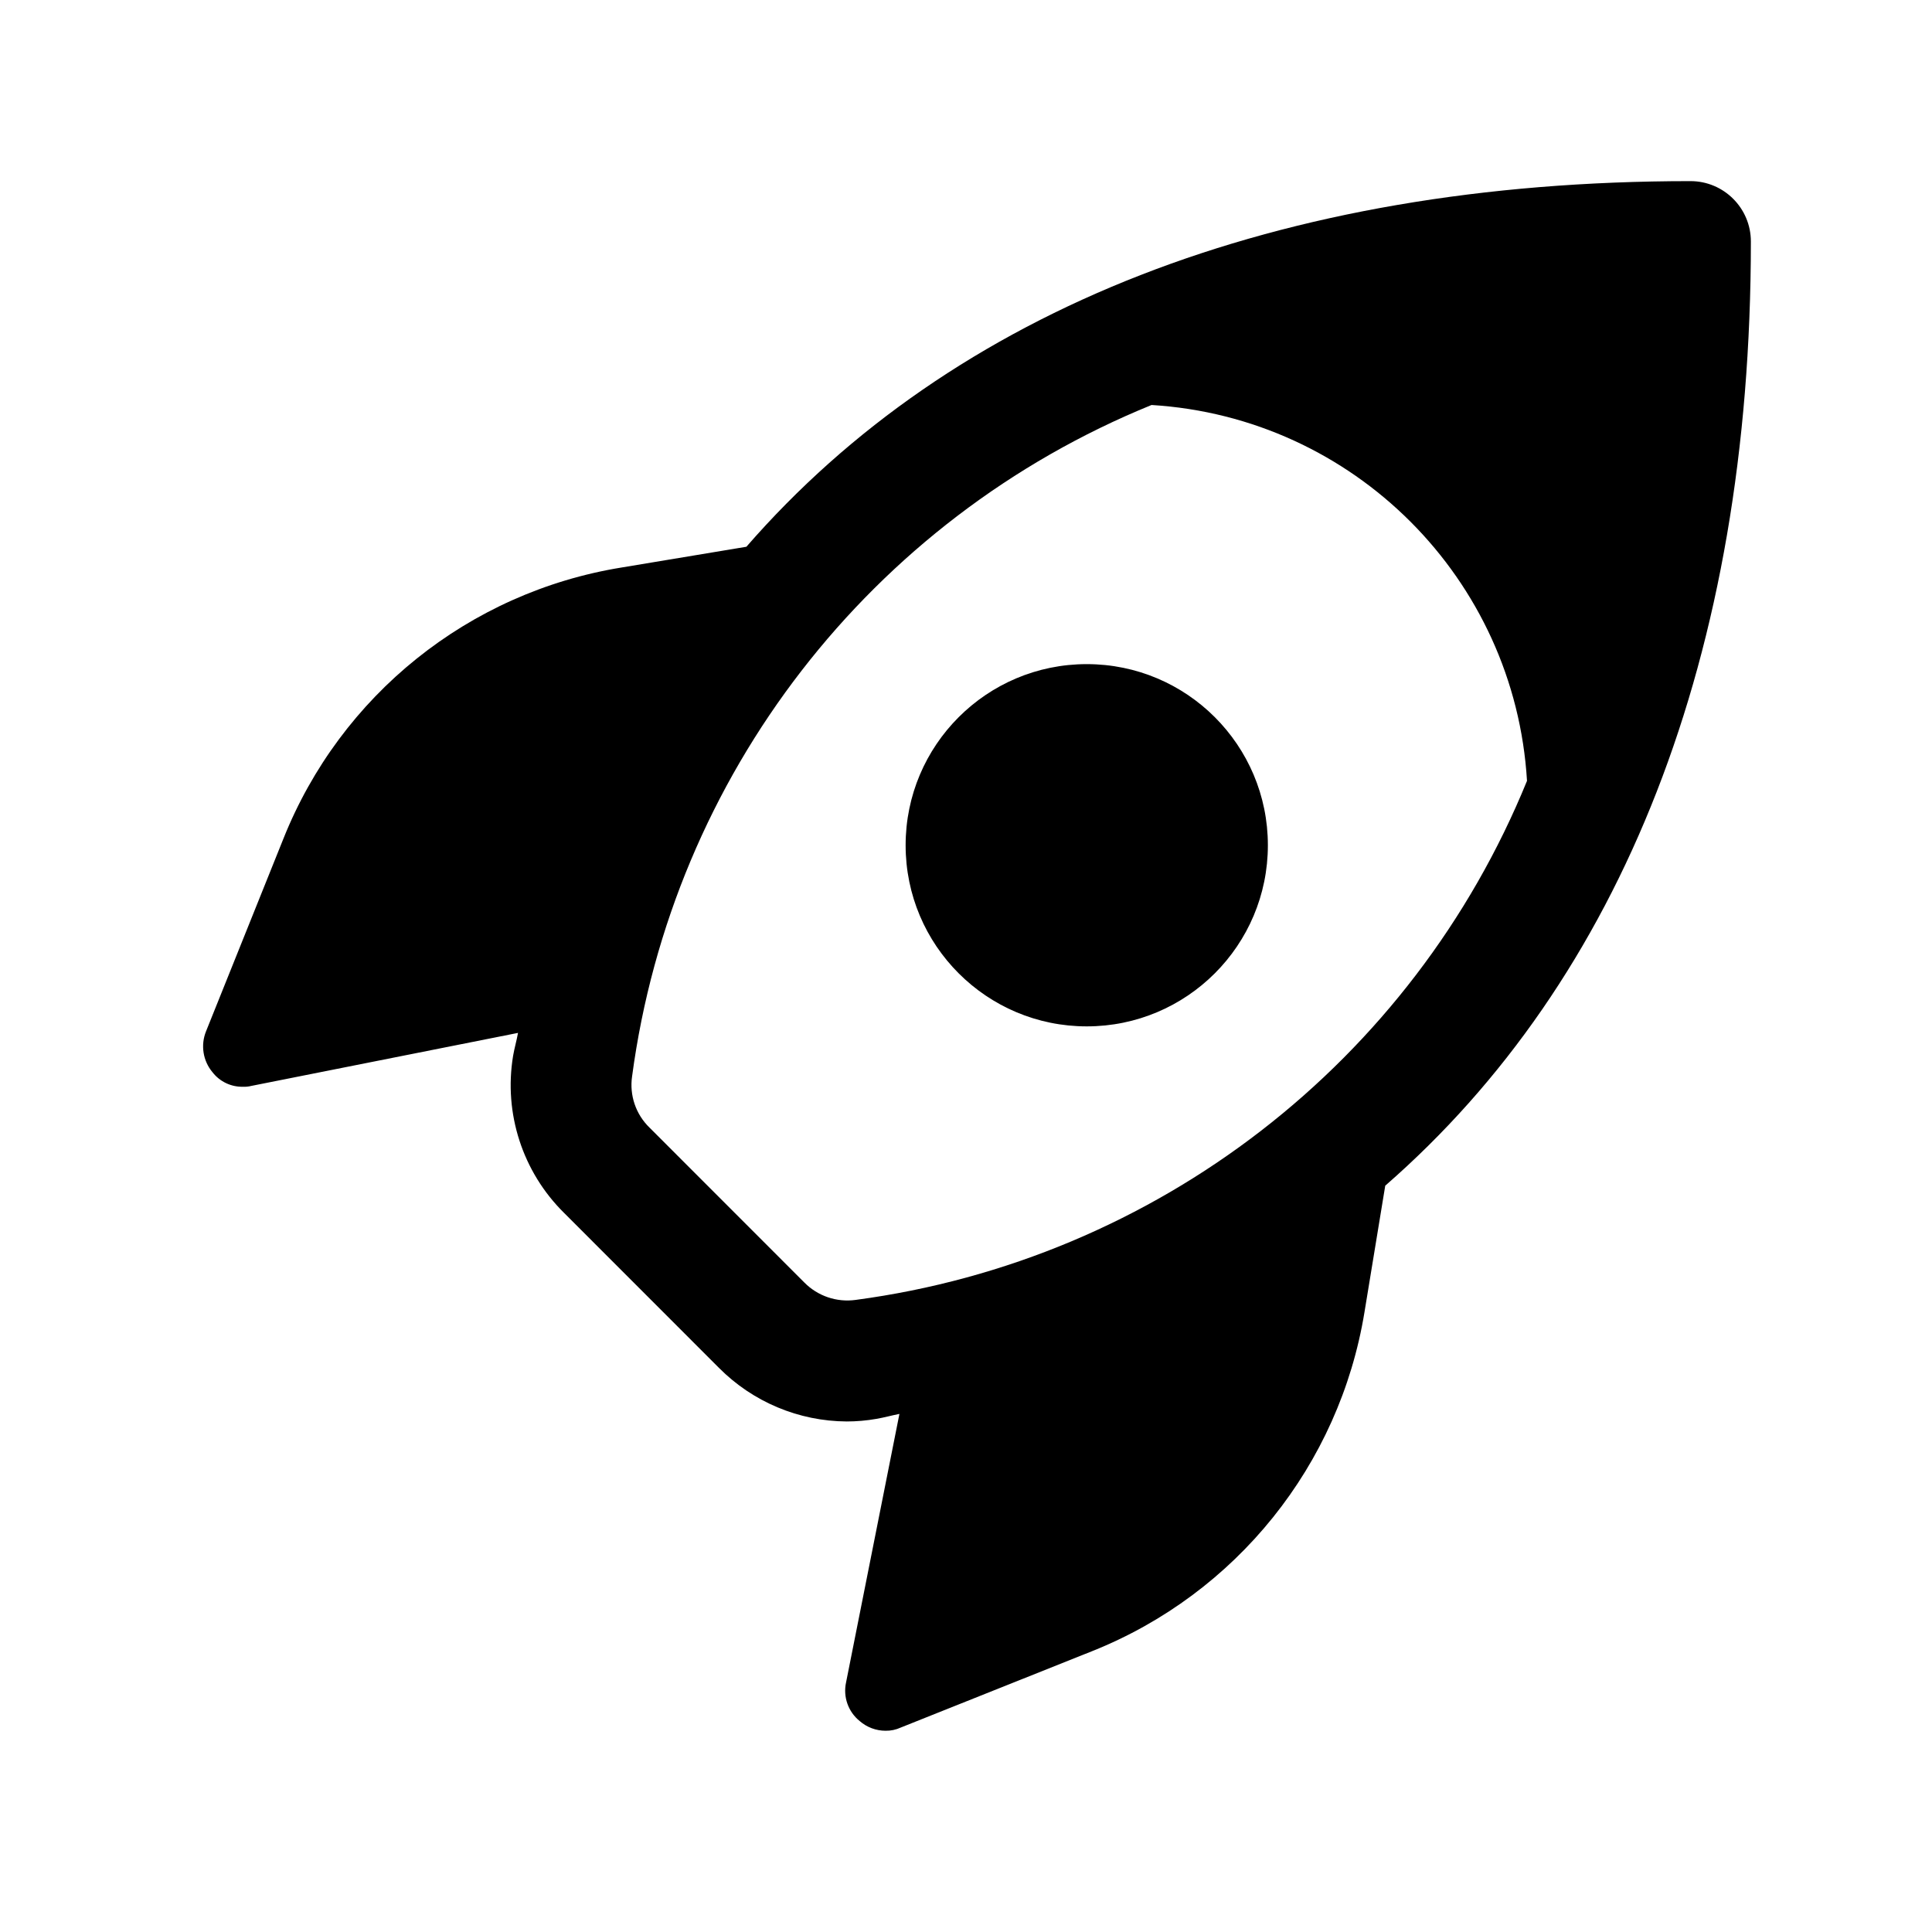
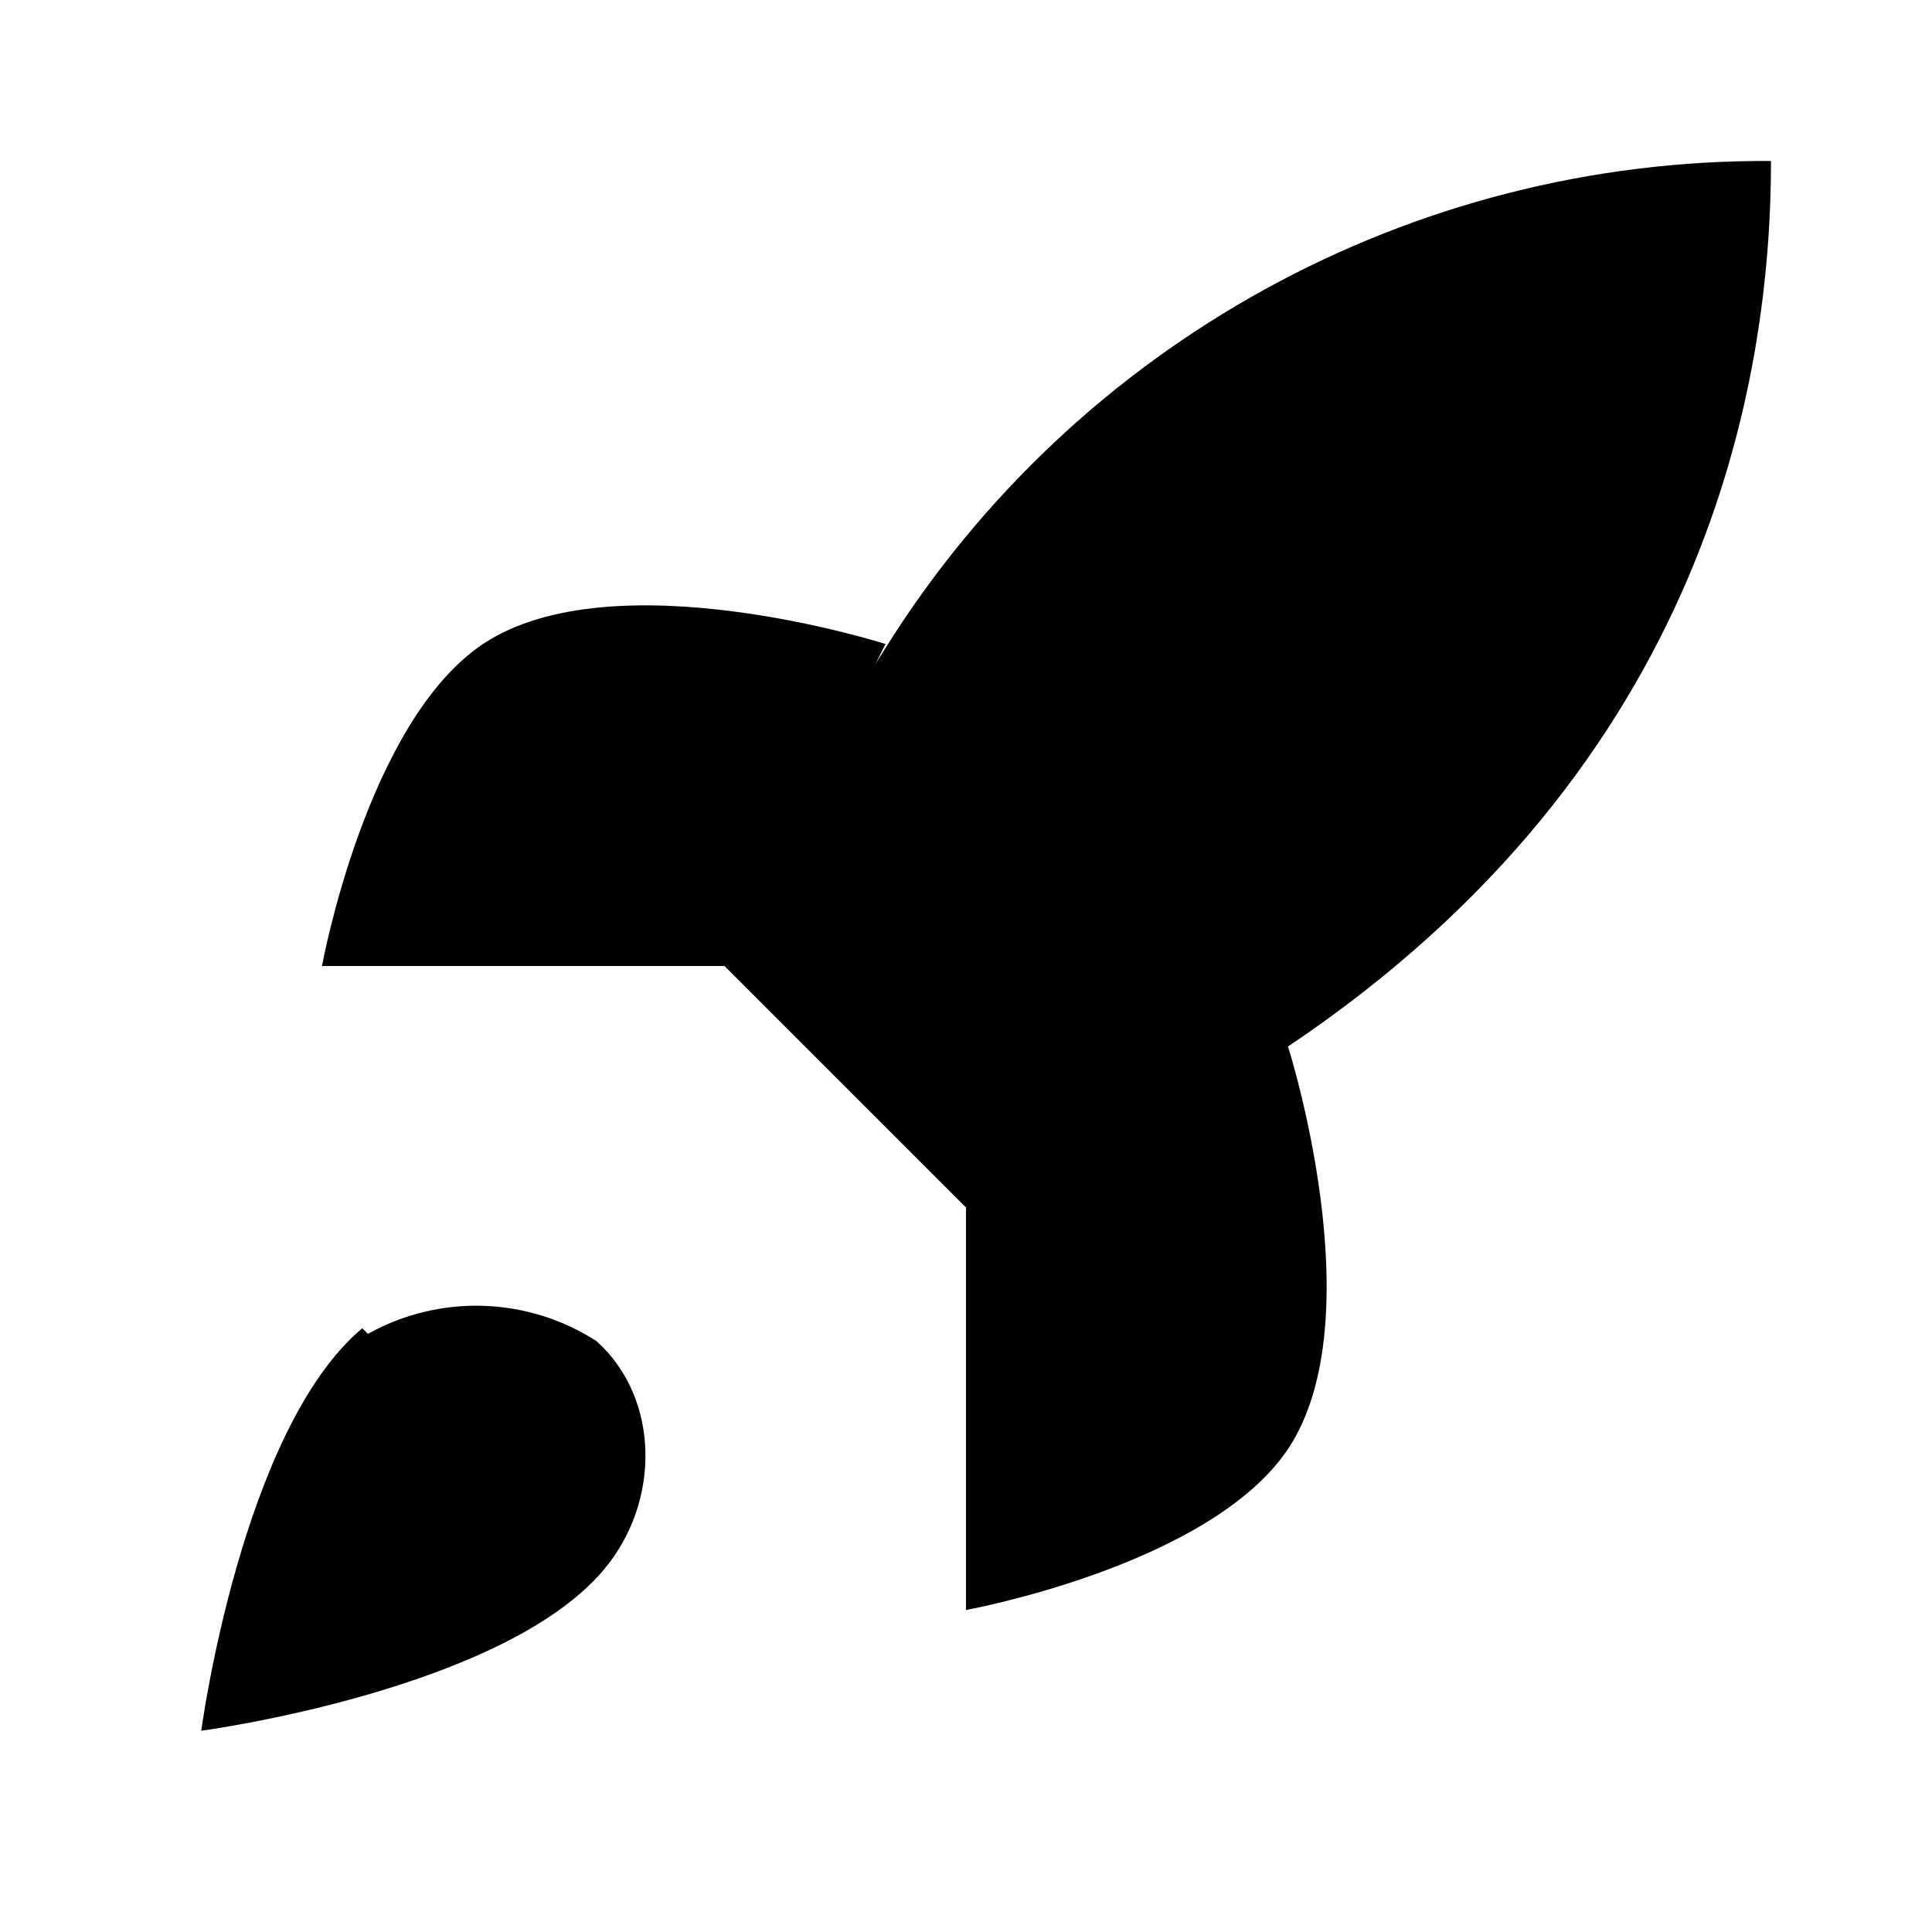
- <svg xmlns="http://www.w3.org/2000/svg" id="Layer" height="512" viewBox="0 0 24 24" width="512">
-   <path id="rocket" d="m21.75 3a.75.75 0 0 0 -.75-.75c-5.145 0-9.168 1.6-11.728 4.542l-1.552.258a5.465 5.465 0 0 0 -4.2 3.37l-.96 2.39a.5.5 0 0 0 .08.51.465.465 0 0 0 .38.18.34.34 0 0 0 .1-.01l3.315-.659c-.018.1-.044.186-.061.284a2.23 2.23 0 0 0 .635 1.954l1.922 1.923a2.255 2.255 0 0 0 1.588.666 2.146 2.146 0 0 0 .366-.032c.1-.017.191-.043.288-.062l-.663 3.336a.484.484 0 0 0 .17.48.49.49 0 0 0 .32.12.433.433 0 0 0 .19-.04l2.38-.95a5.488 5.488 0 0 0 3.38-4.21l.258-1.571c2.938-2.561 4.542-6.583 4.542-11.729zm-11.121 13.148a.75.75 0 0 1 -.638-.217l-1.922-1.923a.738.738 0 0 1 -.217-.637 10.506 10.506 0 0 1 6.453-8.34 4.977 4.977 0 0 1 4.664 4.669 10.506 10.506 0 0 1 -8.34 6.448zm5.121-5.648a2.25 2.25 0 1 1 -2.25-2.25 2.25 2.25 0 0 1 2.25 2.25z" fill="rgb(0,0,0)" />
+ <svg xmlns="http://www.w3.org/2000/svg" viewBox="0 0 24 24" fill="currentColor">
+   <path d="M4.5 16.5c-1.5 1.26-2 5-2 5s3.74-.5 5-2c.71-.84.7-2.13-.09-2.84a2.76 2.76 0 0 0-2.84-.09z" />
+   <path d="m12 15-3-3a22 22 0 0 1 2-3.95A12.88 12.88 0 0 1 22 2c0 2.72-.78 7.5-6 11a22.35 22.35 0 0 1-4 2z" />
+   <path d="M9 12H4s.55-3.03 2-4c1.62-1.08 5 0 5 0z" />
+   <path d="M12 15v5s3.03-.55 4-2c1.08-1.62 0-5 0-5z" />
</svg>
